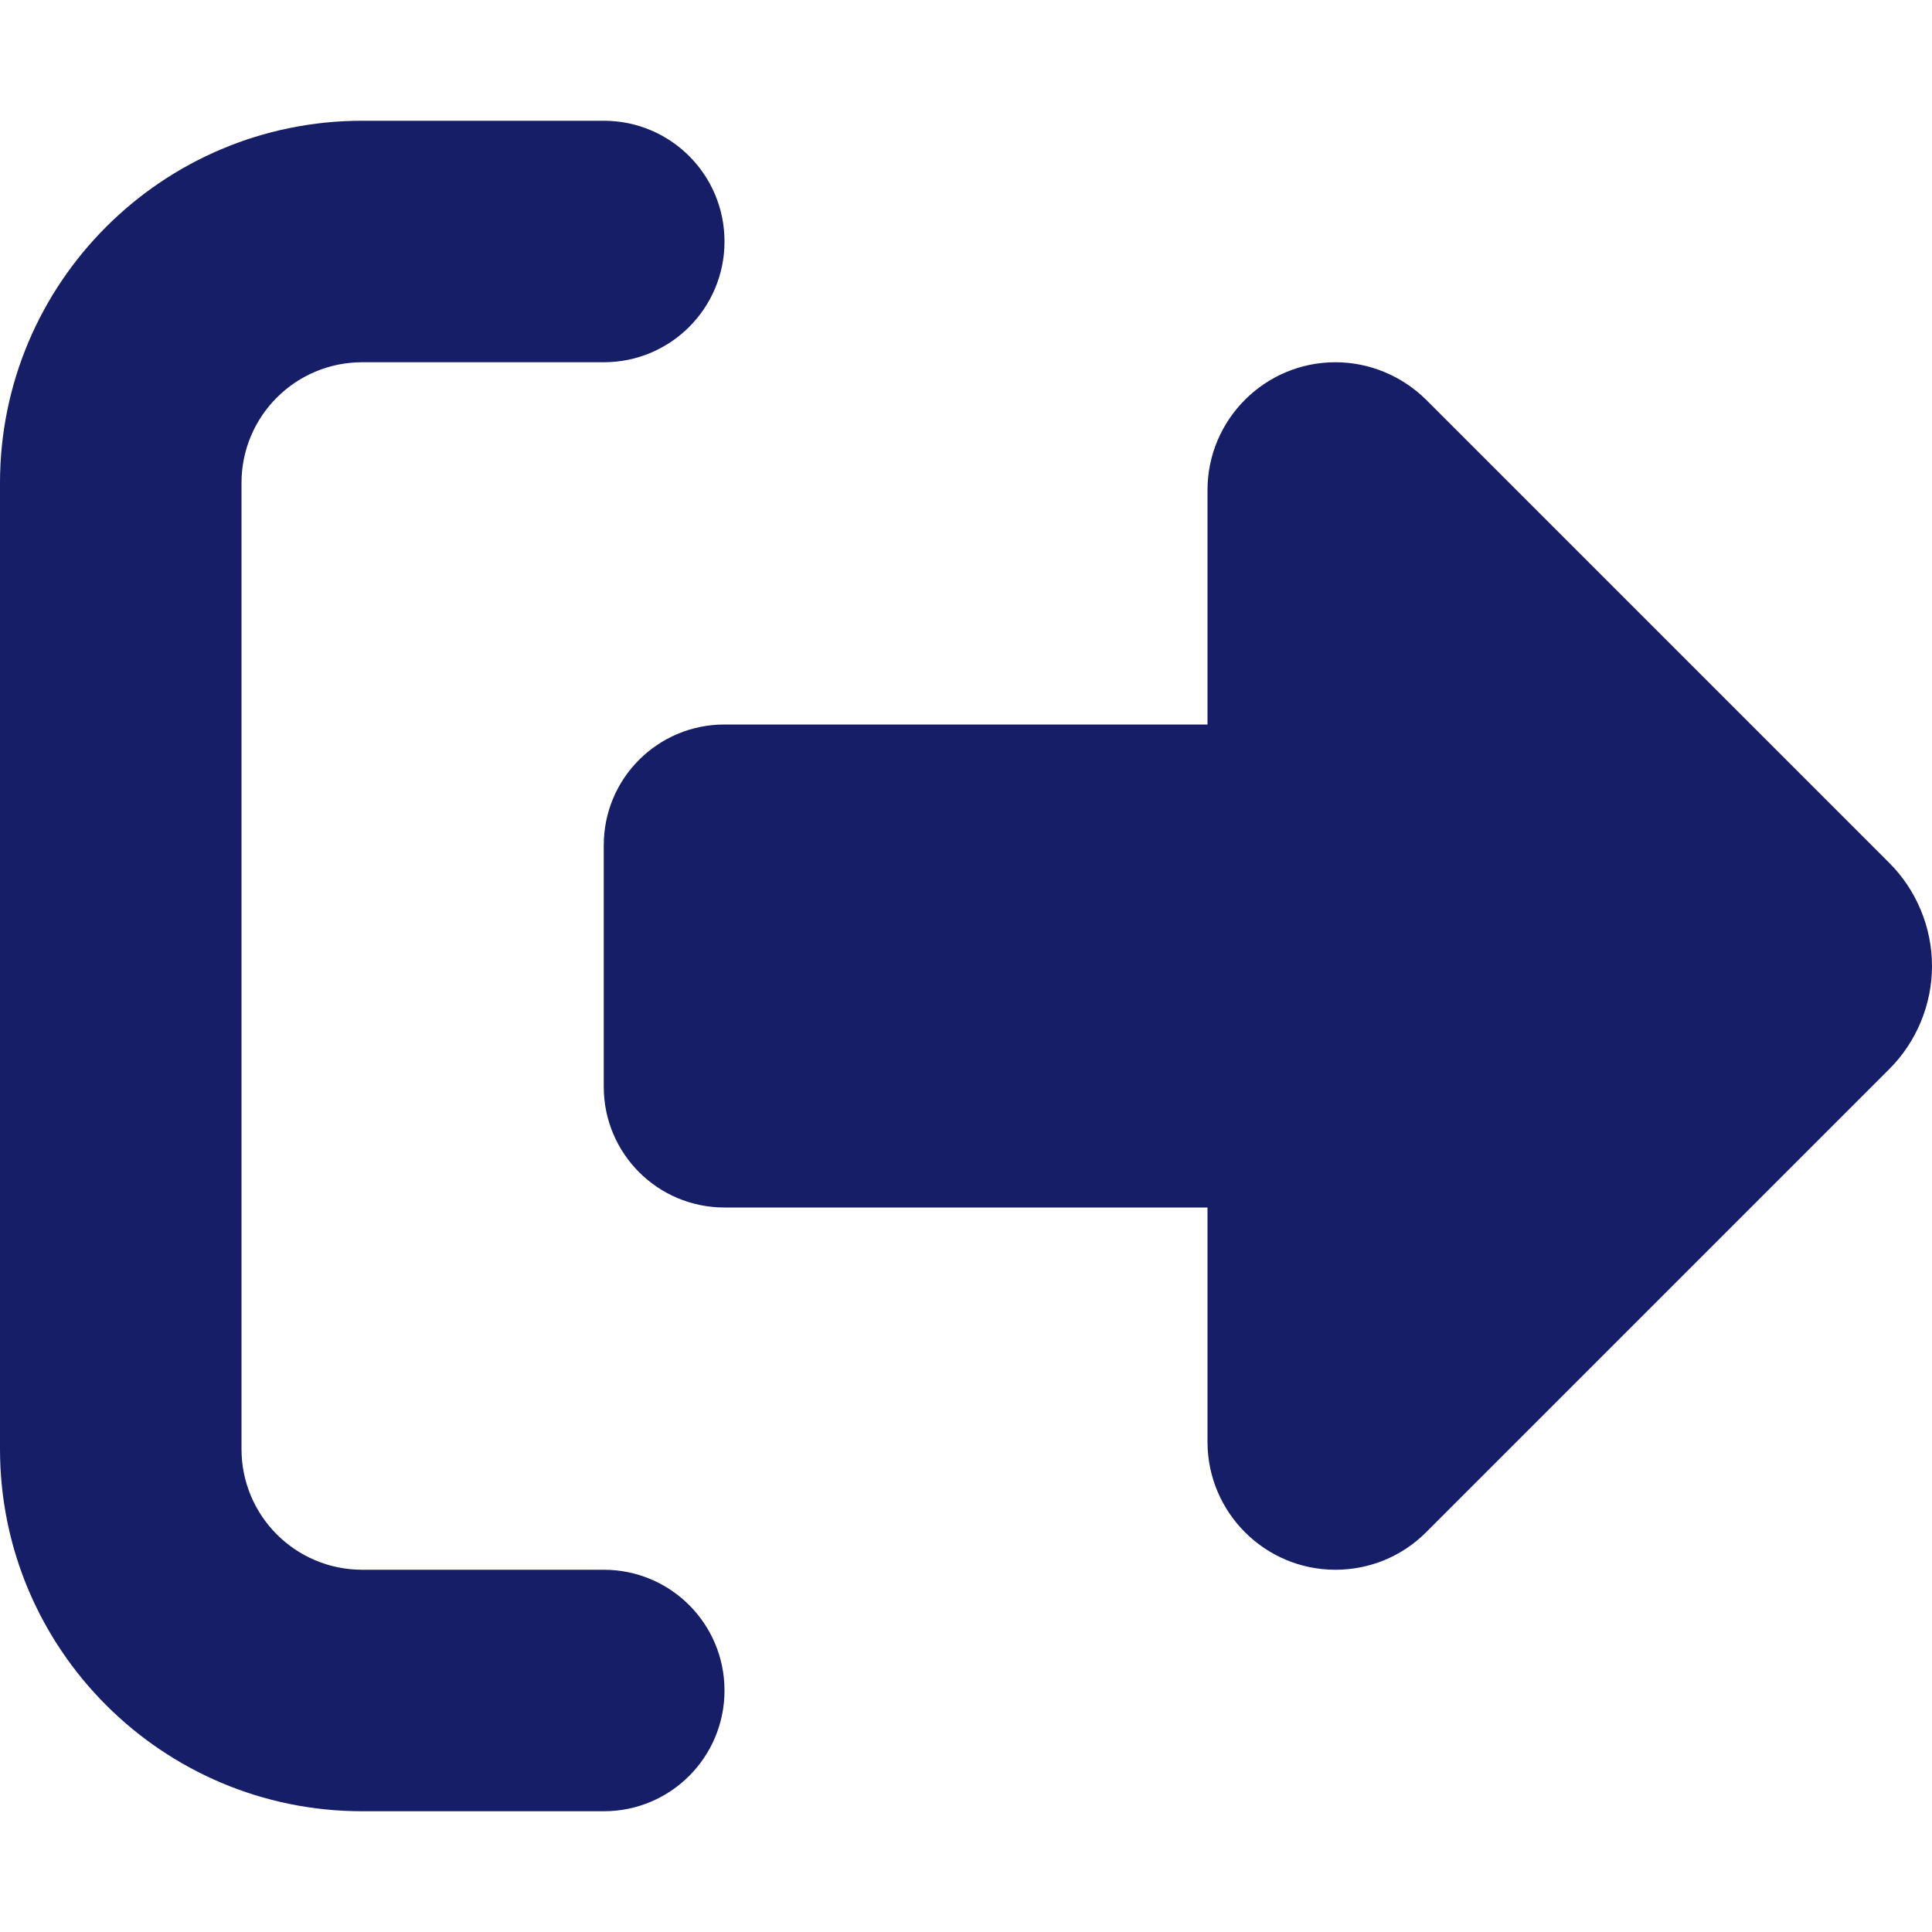
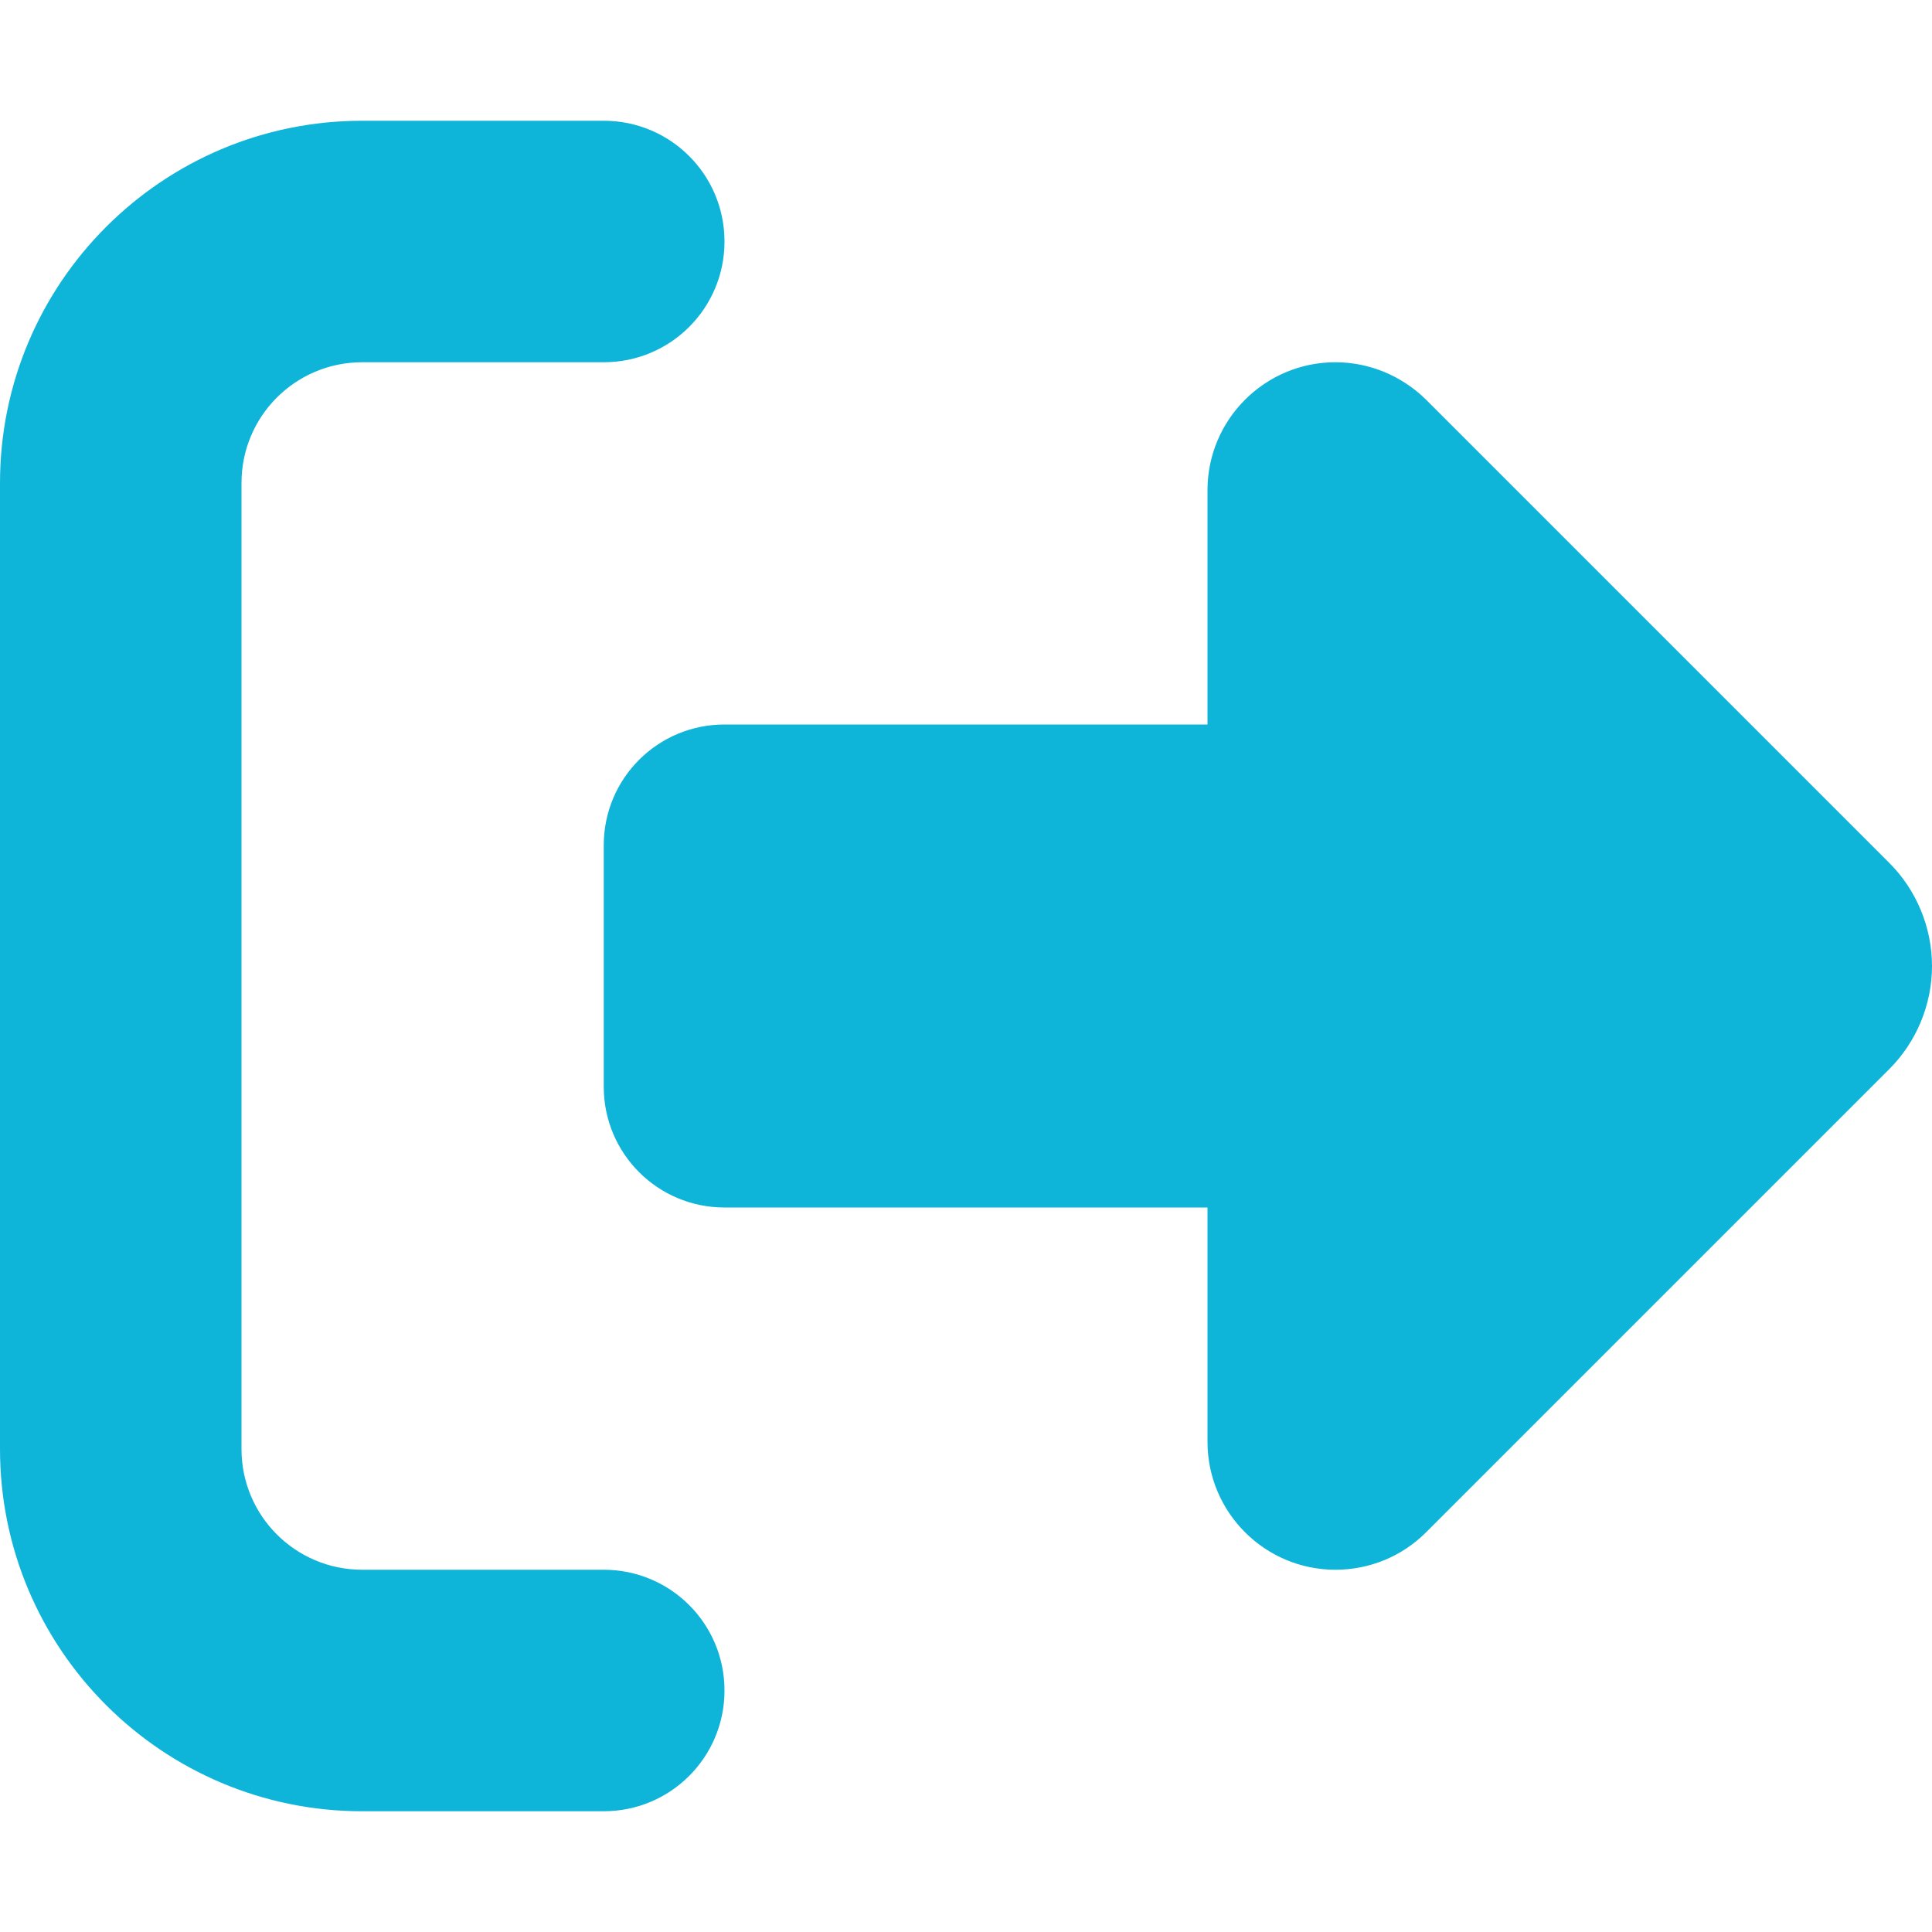
<svg xmlns="http://www.w3.org/2000/svg" viewBox="0 0 512 512">
-   <path fill="#151e66" d="M377.9 105.9L500.7 228.7c7.2 7.2 11.3 17.1 11.3 27.3s-4.1 20.1-11.3 27.3L377.9 406.1c-6.4 6.4-15 9.9-24 9.9c-18.7 0-33.9-15.2-33.9-33.9l0-62.1-128 0c-17.7 0-32-14.3-32-32l0-64c0-17.7 14.3-32 32-32l128 0 0-62.1c0-18.7 15.2-33.9 33.9-33.9c9 0 17.6 3.6 24 9.9zM160 96L96 96c-17.7 0-32 14.3-32 32l0 256c0 17.7 14.3 32 32 32l64 0c17.7 0 32 14.3 32 32s-14.3 32-32 32l-64 0c-53 0-96-43-96-96L0 128C0 75 43 32 96 32l64 0c17.7 0 32 14.3 32 32s-14.3 32-32 32z" />
+   <path fill="#0FB5D9" d="M377.9 105.9L500.7 228.7c7.2 7.2 11.3 17.1 11.3 27.3s-4.1 20.1-11.3 27.3L377.9 406.1c-6.4 6.4-15 9.9-24 9.9c-18.7 0-33.9-15.2-33.9-33.9l0-62.1-128 0c-17.7 0-32-14.3-32-32l0-64c0-17.7 14.3-32 32-32l128 0 0-62.1c0-18.7 15.2-33.9 33.9-33.9c9 0 17.6 3.6 24 9.9zM160 96L96 96c-17.7 0-32 14.3-32 32l0 256c0 17.7 14.3 32 32 32l64 0c17.7 0 32 14.3 32 32s-14.3 32-32 32l-64 0c-53 0-96-43-96-96L0 128C0 75 43 32 96 32l64 0c17.7 0 32 14.3 32 32s-14.3 32-32 32z" />
</svg>
